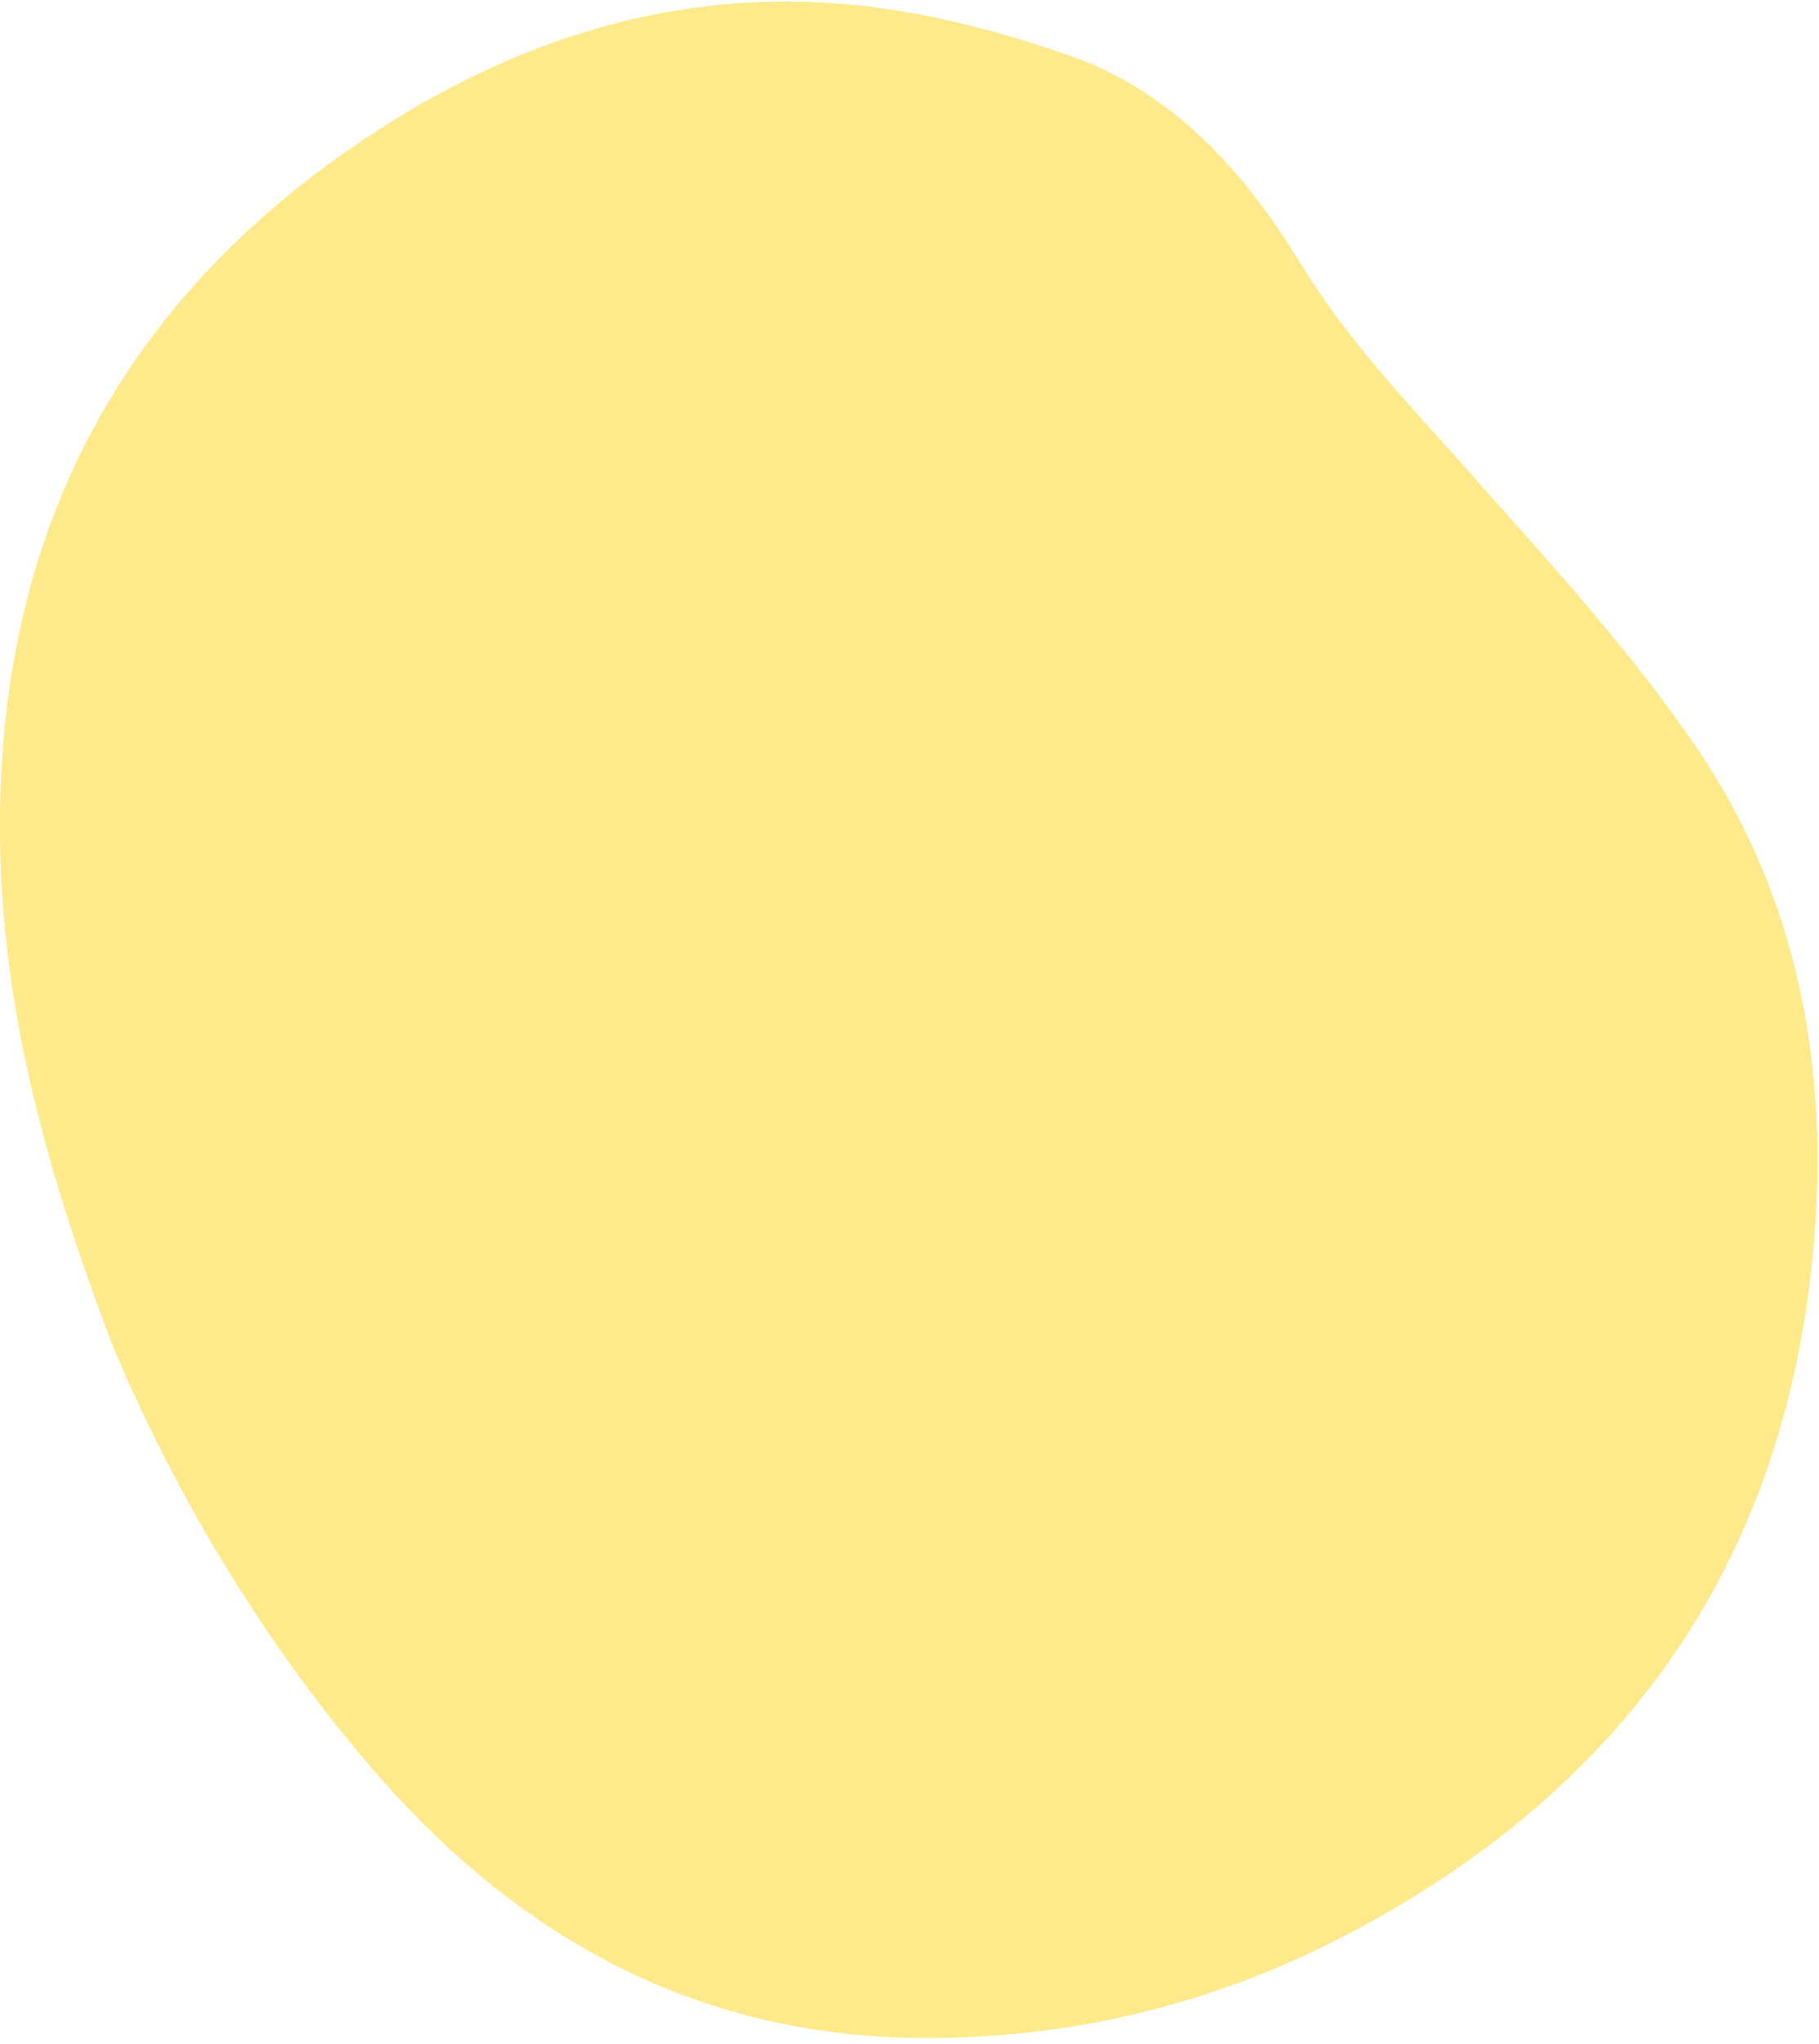
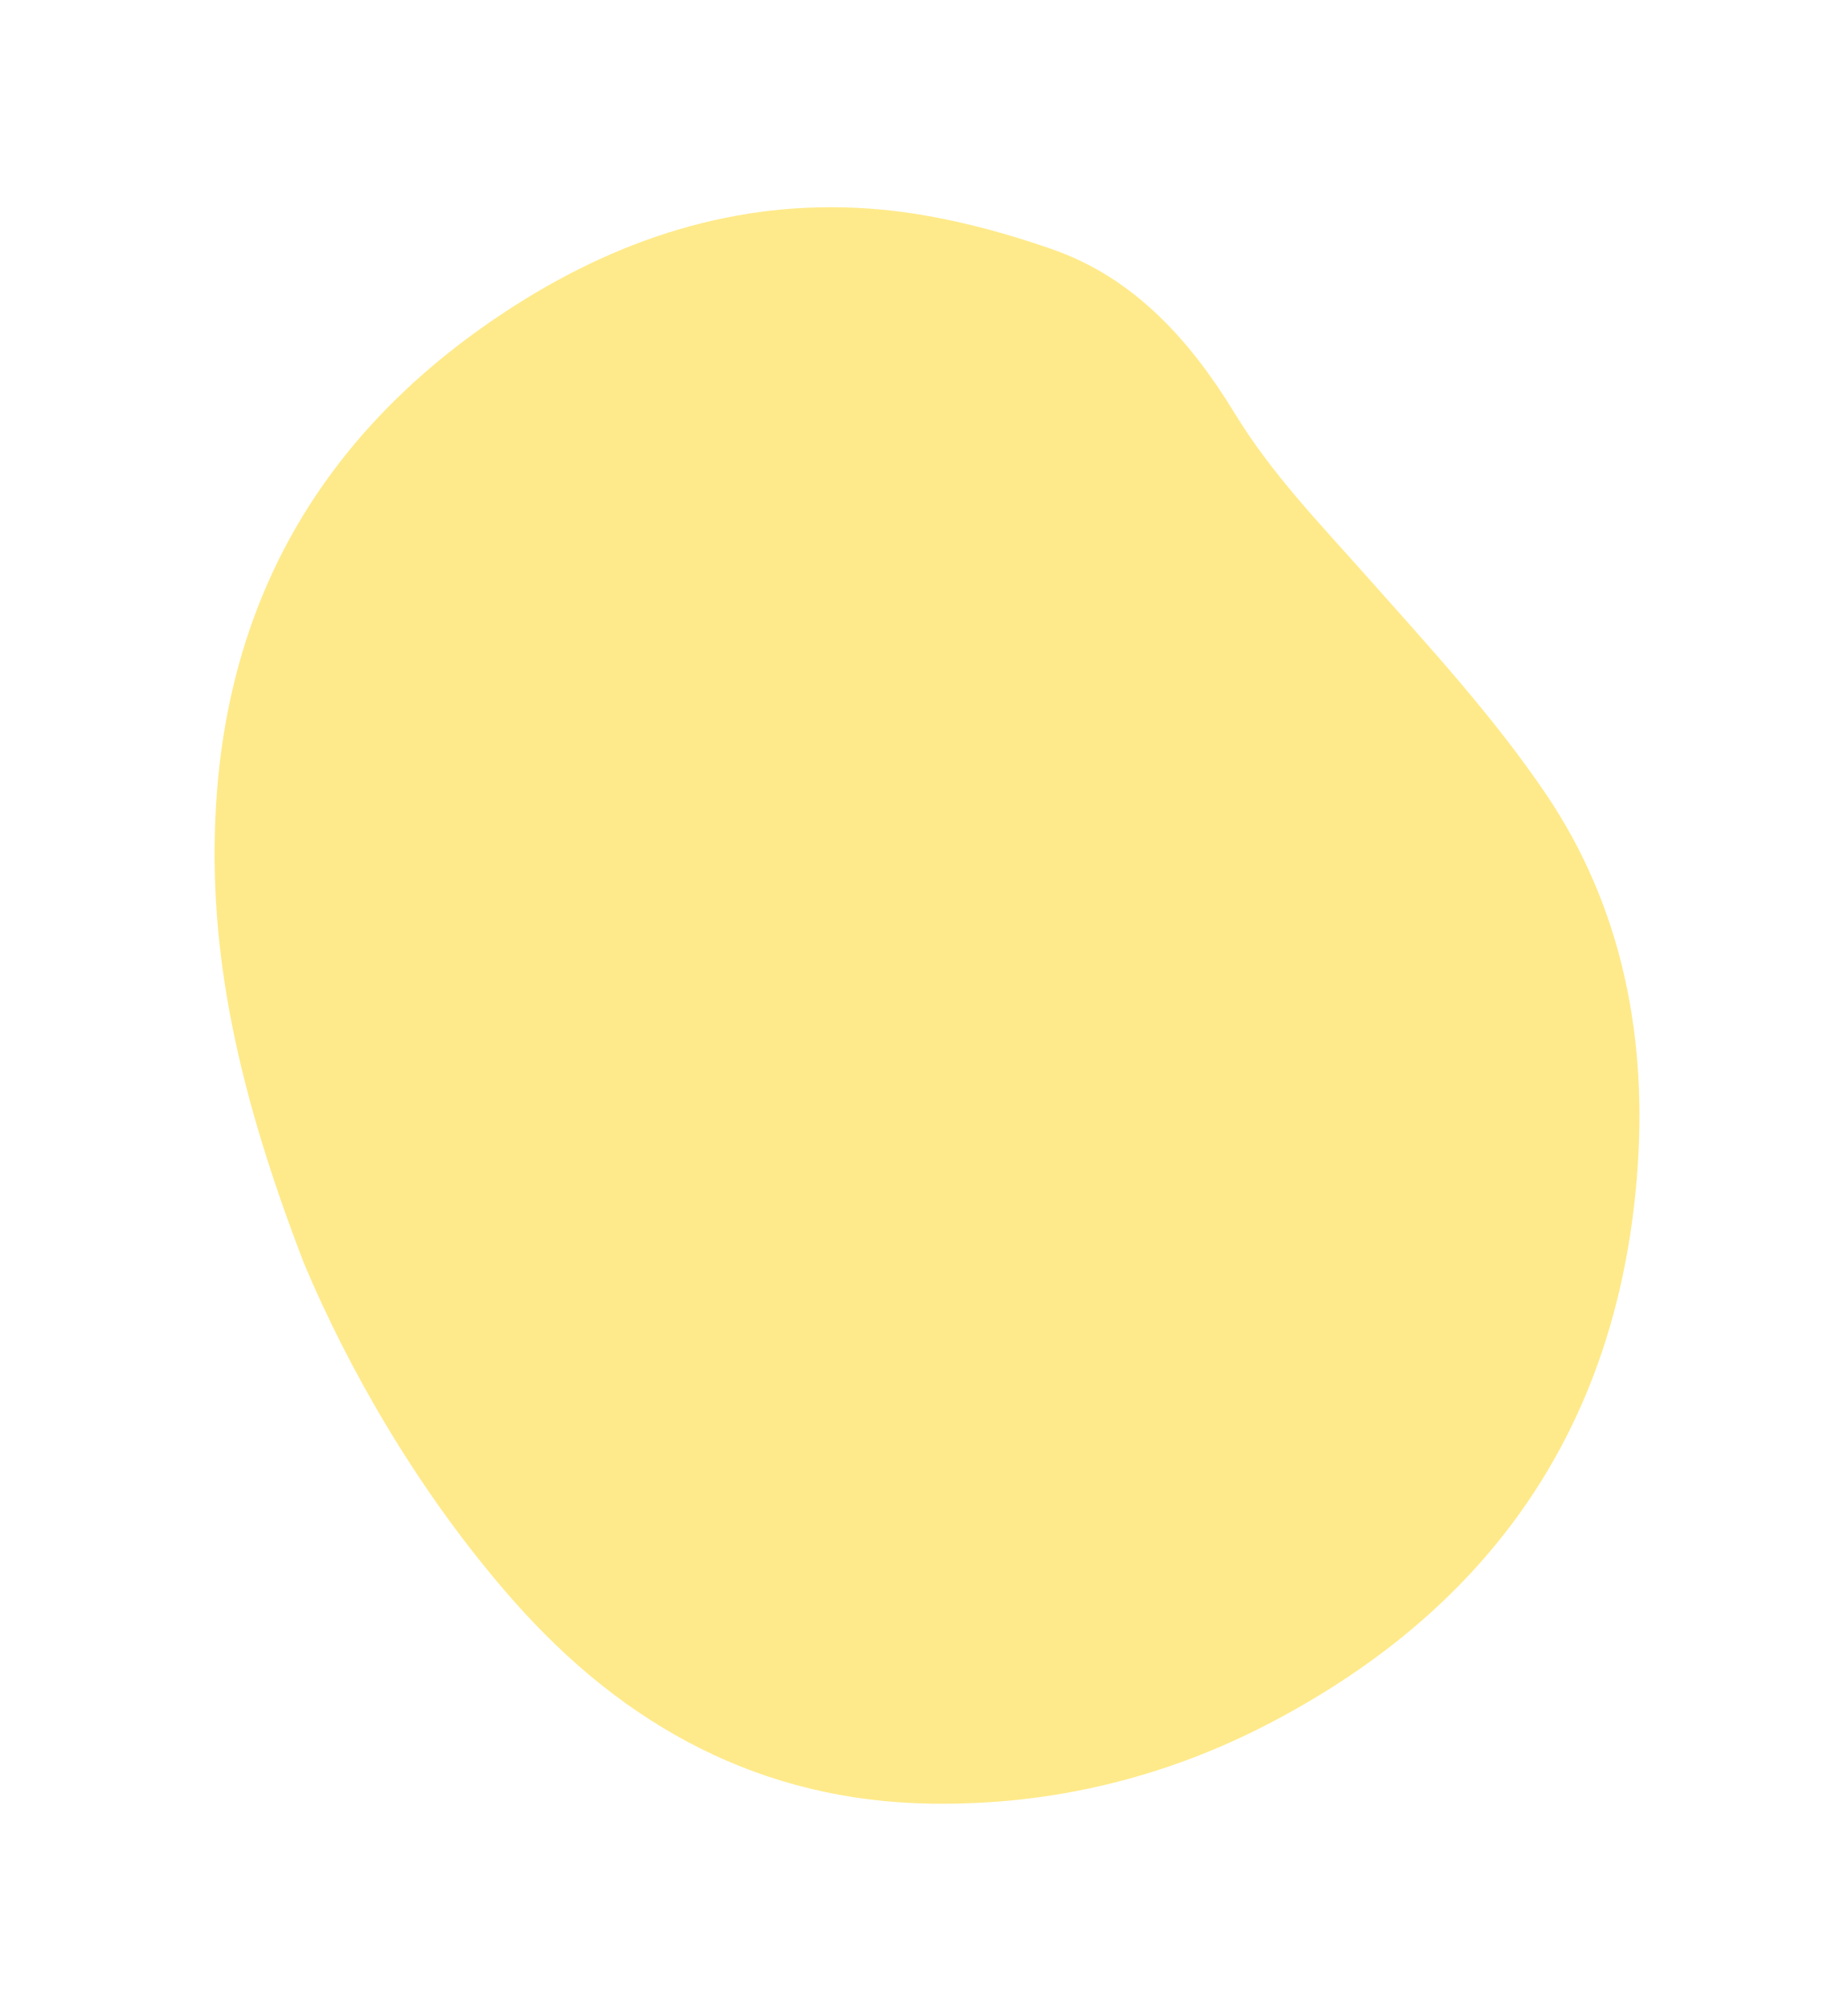
- <svg xmlns="http://www.w3.org/2000/svg" width="186" height="209" viewBox="0 0 186 209" fill="none">
-   <path d="M11.657 137.923C3.107 115.723 -0.974 97.297 0.183 78.099C1.89 49.743 15.362 28.163 39.164 12.979C53.703 3.704 69.623 -1.153 86.898 0.461C94.477 1.169 102.099 3.142 109.312 5.661C120.002 9.395 127.317 17.616 133.055 27.026C137.866 34.918 144.178 41.431 150.243 48.26C158.376 57.42 166.764 66.521 173.612 76.619C183.755 91.58 186.986 108.803 185.525 126.7C182.88 159.115 166.588 182.63 138.009 197.678C124.134 204.984 109.217 208.603 93.522 208.375C71.342 208.053 53.49 198.32 39.065 181.997C26.419 167.687 17.231 151.196 11.657 137.923Z" fill="#FFEA8B" />
+ <svg xmlns="http://www.w3.org/2000/svg" width="241" height="261" viewBox="0 0 241 261" fill="none">
+   <path d="M39.657 164.789C31.106 142.589 27.025 124.163 28.182 104.965C29.889 76.609 43.361 55.029 67.163 39.845C81.702 30.57 97.622 25.713 114.897 27.327C122.476 28.036 130.098 30.008 137.311 32.527C148.001 36.262 155.316 44.482 161.054 53.892C165.865 61.784 172.177 68.298 178.242 75.126C186.375 84.286 194.764 93.387 201.611 103.485C211.754 118.447 214.985 135.669 213.524 153.566C210.879 185.981 194.587 209.496 166.008 224.545C152.133 231.85 137.217 235.469 121.521 235.241C99.341 234.919 81.489 225.186 67.064 208.863C54.418 194.553 45.23 178.062 39.657 164.789Z" fill="#FFEA8B" />
</svg>
